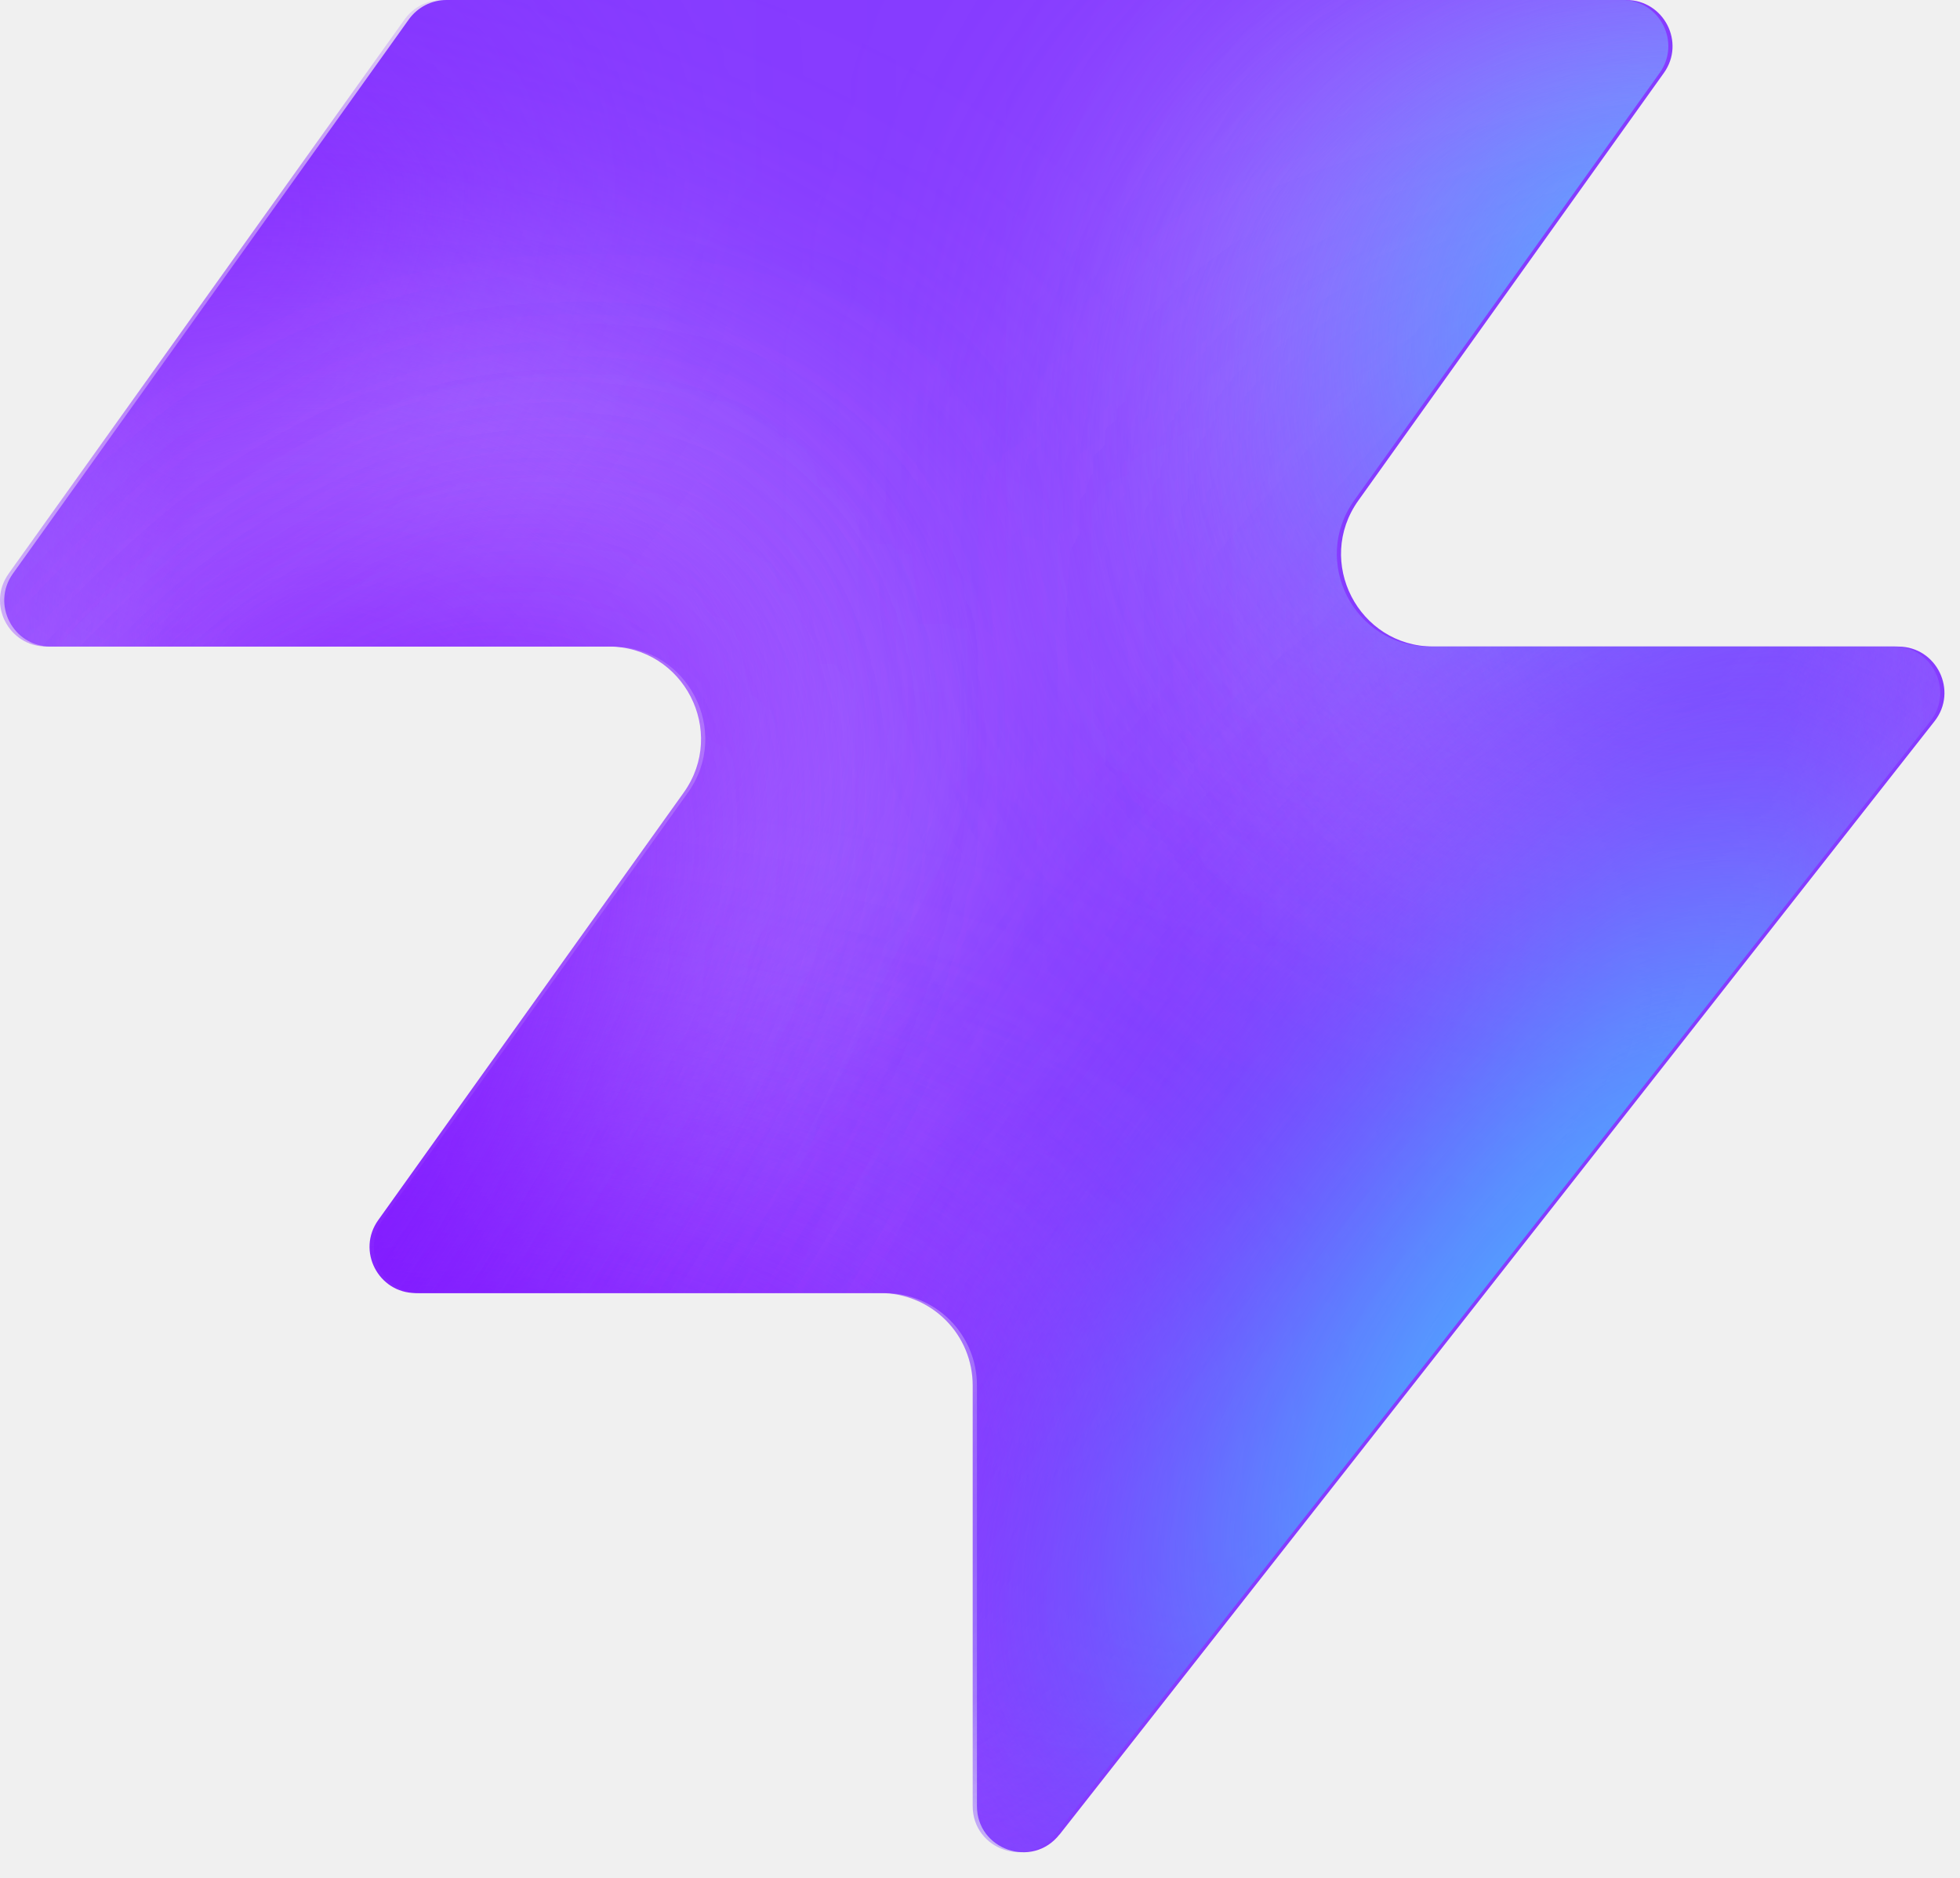
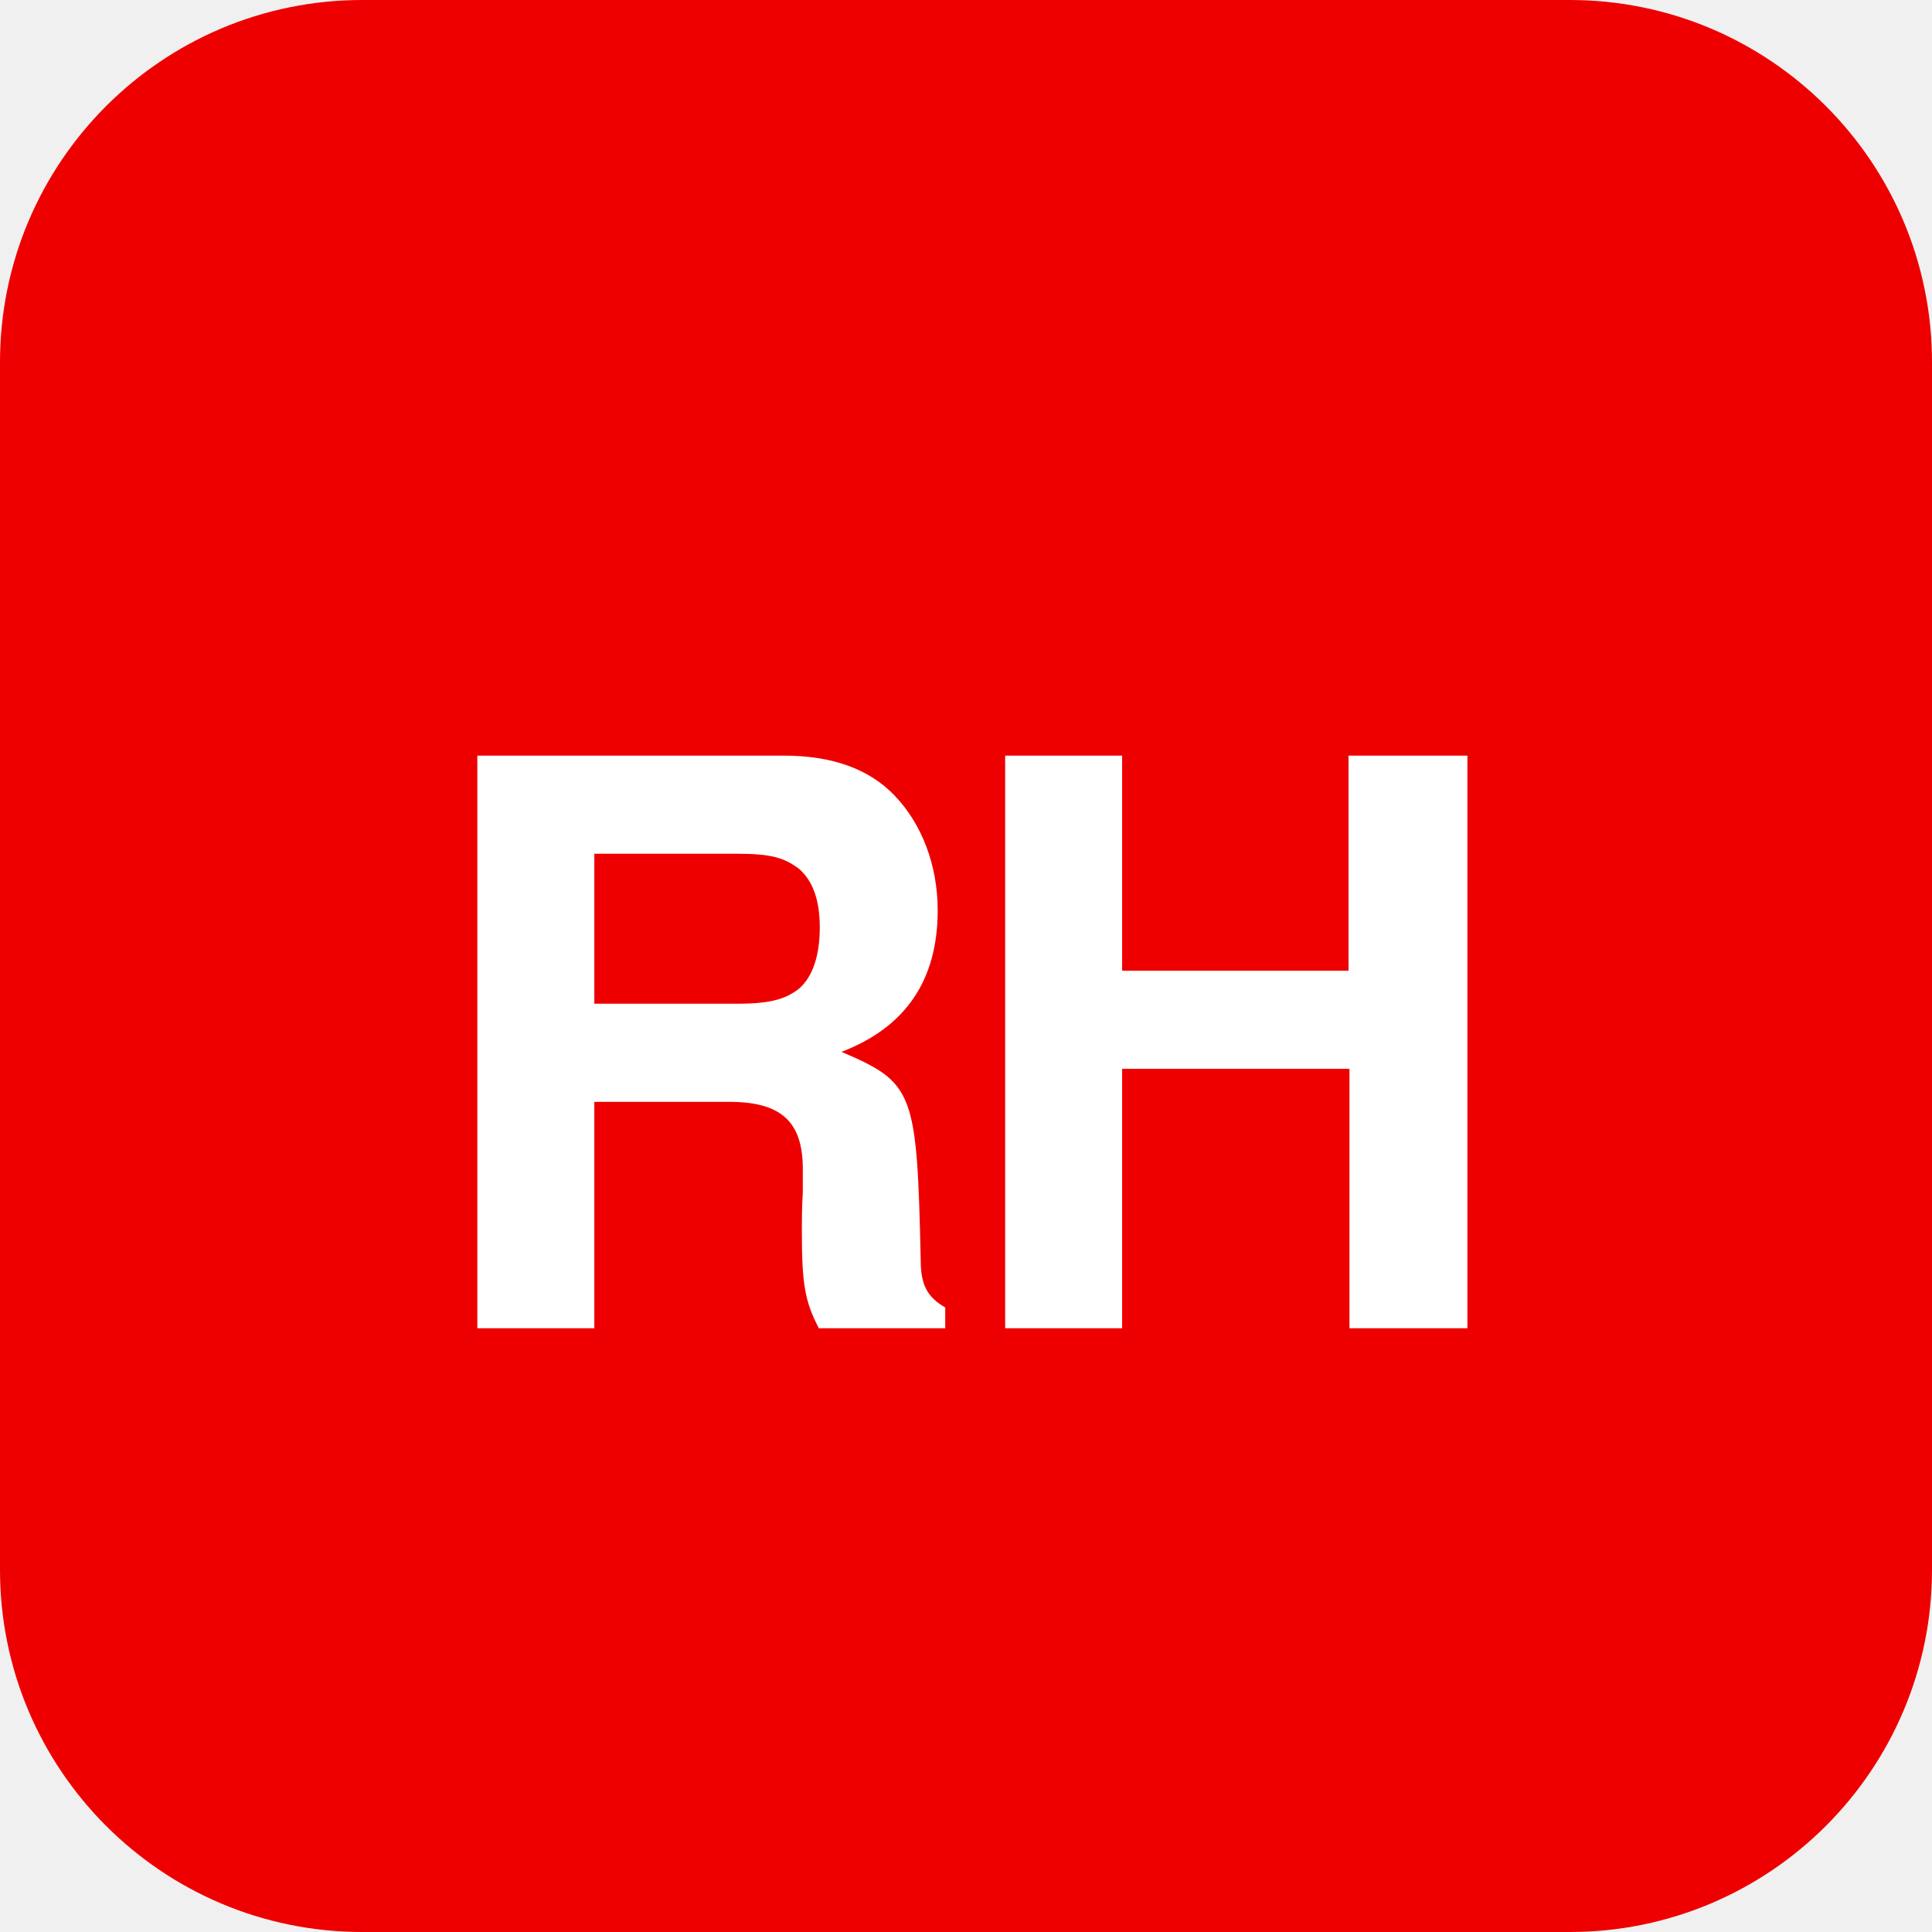
- <svg xmlns="http://www.w3.org/2000/svg" width="48" height="46" fill="none" viewBox="0 0 48 46">
-   <path fill="#863bff" d="M25.946 44.938c-.664.845-2.021.375-2.021-.698V33.937a2.26 2.26 0 0 0-2.262-2.262H10.287c-.92 0-1.456-1.04-.92-1.788l7.48-10.471c1.07-1.497 0-3.578-1.842-3.578H1.237c-.92 0-1.456-1.04-.92-1.788L10.013.474c.214-.297.556-.474.92-.474h28.894c.92 0 1.456 1.04.92 1.788l-7.48 10.471c-1.07 1.498 0 3.579 1.842 3.579h11.377c.943 0 1.473 1.088.89 1.83L25.947 44.94z" style="fill:#863bff;fill:color(display-p3 .525 .23 1);fill-opacity:1" />
-   <mask id="a" width="48" height="46" x="0" y="0" maskUnits="userSpaceOnUse" style="mask-type:alpha">
-     <path fill="#000" d="M25.842 44.938c-.664.844-2.021.375-2.021-.698V33.937a2.26 2.26 0 0 0-2.262-2.262H10.183c-.92 0-1.456-1.04-.92-1.788l7.48-10.471c1.07-1.498 0-3.579-1.842-3.579H1.133c-.92 0-1.456-1.04-.92-1.787L9.91.473c.214-.297.556-.474.92-.474h28.894c.92 0 1.456 1.04.92 1.788l-7.48 10.471c-1.07 1.498 0 3.578 1.842 3.578h11.377c.943 0 1.473 1.088.89 1.832L25.843 44.94z" style="fill:#000;fill-opacity:1" />
-   </mask>
-   <g mask="url(#a)">
-     <g filter="url(#b)">
-       <ellipse cx="5.508" cy="14.704" fill="#ede6ff" rx="5.508" ry="14.704" style="fill:#ede6ff;fill:color(display-p3 .927 .903 1);fill-opacity:1" transform="matrix(.00324 1 1 -.00324 -4.47 31.516)" />
-     </g>
-     <g filter="url(#c)">
-       <ellipse cx="10.399" cy="29.851" fill="#ede6ff" rx="10.399" ry="29.851" style="fill:#ede6ff;fill:color(display-p3 .927 .903 1);fill-opacity:1" transform="matrix(.00324 1 1 -.00324 -39.328 7.883)" />
-     </g>
-     <g filter="url(#d)">
-       <ellipse cx="5.508" cy="30.487" fill="#7e14ff" rx="5.508" ry="30.487" style="fill:#7e14ff;fill:color(display-p3 .492 .077 1);fill-opacity:1" transform="rotate(89.814 -25.913 -14.639)scale(1 -1)" />
-     </g>
-     <g filter="url(#e)">
-       <ellipse cx="5.508" cy="30.599" fill="#7e14ff" rx="5.508" ry="30.599" style="fill:#7e14ff;fill:color(display-p3 .492 .077 1);fill-opacity:1" transform="rotate(89.814 -32.644 -3.334)scale(1 -1)" />
-     </g>
-     <g filter="url(#f)">
-       <ellipse cx="5.508" cy="30.599" fill="#7e14ff" rx="5.508" ry="30.599" style="fill:#7e14ff;fill:color(display-p3 .492 .077 1);fill-opacity:1" transform="matrix(.00324 1 1 -.00324 -34.34 30.47)" />
-     </g>
-     <g filter="url(#g)">
-       <ellipse cx="14.072" cy="22.078" fill="#ede6ff" rx="14.072" ry="22.078" style="fill:#ede6ff;fill:color(display-p3 .927 .903 1);fill-opacity:1" transform="rotate(93.35 24.506 48.493)scale(-1 1)" />
-     </g>
-     <g filter="url(#h)">
-       <ellipse cx="3.47" cy="21.501" fill="#7e14ff" rx="3.47" ry="21.501" style="fill:#7e14ff;fill:color(display-p3 .492 .077 1);fill-opacity:1" transform="rotate(89.009 28.708 47.59)scale(-1 1)" />
-     </g>
-     <g filter="url(#i)">
-       <ellipse cx="3.47" cy="21.501" fill="#7e14ff" rx="3.47" ry="21.501" style="fill:#7e14ff;fill:color(display-p3 .492 .077 1);fill-opacity:1" transform="rotate(89.009 28.708 47.59)scale(-1 1)" />
-     </g>
-     <g filter="url(#j)">
-       <ellipse cx=".387" cy="8.972" fill="#7e14ff" rx="4.407" ry="29.108" style="fill:#7e14ff;fill:color(display-p3 .492 .077 1);fill-opacity:1" transform="rotate(39.51 .387 8.972)" />
-     </g>
-     <g filter="url(#k)">
-       <ellipse cx="47.523" cy="-6.092" fill="#7e14ff" rx="4.407" ry="29.108" style="fill:#7e14ff;fill:color(display-p3 .492 .077 1);fill-opacity:1" transform="rotate(37.892 47.523 -6.092)" />
-     </g>
-     <g filter="url(#l)">
-       <ellipse cx="41.412" cy="6.333" fill="#47bfff" rx="5.971" ry="9.665" style="fill:#47bfff;fill:color(display-p3 .28 .748 1);fill-opacity:1" transform="rotate(37.892 41.412 6.333)" />
-     </g>
-     <g filter="url(#m)">
-       <ellipse cx="-1.879" cy="38.332" fill="#7e14ff" rx="4.407" ry="29.108" style="fill:#7e14ff;fill:color(display-p3 .492 .077 1);fill-opacity:1" transform="rotate(37.892 -1.88 38.332)" />
-     </g>
-     <g filter="url(#n)">
-       <ellipse cx="-1.879" cy="38.332" fill="#7e14ff" rx="4.407" ry="29.108" style="fill:#7e14ff;fill:color(display-p3 .492 .077 1);fill-opacity:1" transform="rotate(37.892 -1.88 38.332)" />
-     </g>
-     <g filter="url(#o)">
-       <ellipse cx="35.651" cy="29.907" fill="#7e14ff" rx="4.407" ry="29.108" style="fill:#7e14ff;fill:color(display-p3 .492 .077 1);fill-opacity:1" transform="rotate(37.892 35.651 29.907)" />
-     </g>
-     <g filter="url(#p)">
-       <ellipse cx="38.418" cy="32.4" fill="#47bfff" rx="5.971" ry="15.297" style="fill:#47bfff;fill:color(display-p3 .28 .748 1);fill-opacity:1" transform="rotate(37.892 38.418 32.4)" />
-     </g>
-   </g>
-   <defs>
-     <filter id="b" width="60.045" height="41.654" x="-19.77" y="16.149" color-interpolation-filters="sRGB" filterUnits="userSpaceOnUse">
-       <feFlood flood-opacity="0" result="BackgroundImageFix" />
-       <feBlend in="SourceGraphic" in2="BackgroundImageFix" result="shape" />
-       <feGaussianBlur result="effect1_foregroundBlur_2002_17158" stdDeviation="7.659" />
-     </filter>
-     <filter id="c" width="90.34" height="51.437" x="-54.613" y="-7.533" color-interpolation-filters="sRGB" filterUnits="userSpaceOnUse">
-       <feFlood flood-opacity="0" result="BackgroundImageFix" />
-       <feBlend in="SourceGraphic" in2="BackgroundImageFix" result="shape" />
-       <feGaussianBlur result="effect1_foregroundBlur_2002_17158" stdDeviation="7.659" />
-     </filter>
-     <filter id="d" width="79.355" height="29.4" x="-49.64" y="2.03" color-interpolation-filters="sRGB" filterUnits="userSpaceOnUse">
-       <feFlood flood-opacity="0" result="BackgroundImageFix" />
-       <feBlend in="SourceGraphic" in2="BackgroundImageFix" result="shape" />
-       <feGaussianBlur result="effect1_foregroundBlur_2002_17158" stdDeviation="4.596" />
-     </filter>
-     <filter id="e" width="79.579" height="29.4" x="-45.045" y="20.029" color-interpolation-filters="sRGB" filterUnits="userSpaceOnUse">
-       <feFlood flood-opacity="0" result="BackgroundImageFix" />
-       <feBlend in="SourceGraphic" in2="BackgroundImageFix" result="shape" />
-       <feGaussianBlur result="effect1_foregroundBlur_2002_17158" stdDeviation="4.596" />
-     </filter>
-     <filter id="f" width="79.579" height="29.4" x="-43.513" y="21.178" color-interpolation-filters="sRGB" filterUnits="userSpaceOnUse">
-       <feFlood flood-opacity="0" result="BackgroundImageFix" />
-       <feBlend in="SourceGraphic" in2="BackgroundImageFix" result="shape" />
-       <feGaussianBlur result="effect1_foregroundBlur_2002_17158" stdDeviation="4.596" />
-     </filter>
-     <filter id="g" width="74.749" height="58.852" x="15.756" y="-17.901" color-interpolation-filters="sRGB" filterUnits="userSpaceOnUse">
-       <feFlood flood-opacity="0" result="BackgroundImageFix" />
-       <feBlend in="SourceGraphic" in2="BackgroundImageFix" result="shape" />
-       <feGaussianBlur result="effect1_foregroundBlur_2002_17158" stdDeviation="7.659" />
-     </filter>
-     <filter id="h" width="61.377" height="25.362" x="23.548" y="2.284" color-interpolation-filters="sRGB" filterUnits="userSpaceOnUse">
-       <feFlood flood-opacity="0" result="BackgroundImageFix" />
-       <feBlend in="SourceGraphic" in2="BackgroundImageFix" result="shape" />
-       <feGaussianBlur result="effect1_foregroundBlur_2002_17158" stdDeviation="4.596" />
-     </filter>
-     <filter id="i" width="61.377" height="25.362" x="23.548" y="2.284" color-interpolation-filters="sRGB" filterUnits="userSpaceOnUse">
-       <feFlood flood-opacity="0" result="BackgroundImageFix" />
-       <feBlend in="SourceGraphic" in2="BackgroundImageFix" result="shape" />
-       <feGaussianBlur result="effect1_foregroundBlur_2002_17158" stdDeviation="4.596" />
-     </filter>
-     <filter id="j" width="56.045" height="63.649" x="-27.636" y="-22.853" color-interpolation-filters="sRGB" filterUnits="userSpaceOnUse">
-       <feFlood flood-opacity="0" result="BackgroundImageFix" />
-       <feBlend in="SourceGraphic" in2="BackgroundImageFix" result="shape" />
-       <feGaussianBlur result="effect1_foregroundBlur_2002_17158" stdDeviation="4.596" />
-     </filter>
-     <filter id="k" width="54.814" height="64.646" x="20.116" y="-38.415" color-interpolation-filters="sRGB" filterUnits="userSpaceOnUse">
-       <feFlood flood-opacity="0" result="BackgroundImageFix" />
-       <feBlend in="SourceGraphic" in2="BackgroundImageFix" result="shape" />
-       <feGaussianBlur result="effect1_foregroundBlur_2002_17158" stdDeviation="4.596" />
-     </filter>
-     <filter id="l" width="33.541" height="35.313" x="24.641" y="-11.323" color-interpolation-filters="sRGB" filterUnits="userSpaceOnUse">
-       <feFlood flood-opacity="0" result="BackgroundImageFix" />
-       <feBlend in="SourceGraphic" in2="BackgroundImageFix" result="shape" />
-       <feGaussianBlur result="effect1_foregroundBlur_2002_17158" stdDeviation="4.596" />
-     </filter>
-     <filter id="m" width="54.814" height="64.646" x="-29.286" y="6.009" color-interpolation-filters="sRGB" filterUnits="userSpaceOnUse">
-       <feFlood flood-opacity="0" result="BackgroundImageFix" />
-       <feBlend in="SourceGraphic" in2="BackgroundImageFix" result="shape" />
-       <feGaussianBlur result="effect1_foregroundBlur_2002_17158" stdDeviation="4.596" />
-     </filter>
-     <filter id="n" width="54.814" height="64.646" x="-29.286" y="6.009" color-interpolation-filters="sRGB" filterUnits="userSpaceOnUse">
-       <feFlood flood-opacity="0" result="BackgroundImageFix" />
-       <feBlend in="SourceGraphic" in2="BackgroundImageFix" result="shape" />
-       <feGaussianBlur result="effect1_foregroundBlur_2002_17158" stdDeviation="4.596" />
-     </filter>
-     <filter id="o" width="54.814" height="64.646" x="8.244" y="-2.416" color-interpolation-filters="sRGB" filterUnits="userSpaceOnUse">
-       <feFlood flood-opacity="0" result="BackgroundImageFix" />
-       <feBlend in="SourceGraphic" in2="BackgroundImageFix" result="shape" />
-       <feGaussianBlur result="effect1_foregroundBlur_2002_17158" stdDeviation="4.596" />
-     </filter>
-     <filter id="p" width="39.409" height="43.623" x="18.713" y="10.588" color-interpolation-filters="sRGB" filterUnits="userSpaceOnUse">
-       <feFlood flood-opacity="0" result="BackgroundImageFix" />
-       <feBlend in="SourceGraphic" in2="BackgroundImageFix" result="shape" />
-       <feGaussianBlur result="effect1_foregroundBlur_2002_17158" stdDeviation="4.596" />
-     </filter>
-   </defs>
+ <svg xmlns="http://www.w3.org/2000/svg" viewBox="0 0 32 32" width="32" height="32">
+   <rect width="32" height="32" rx="6" ry="6" fill="#EE0000" />
+   <text x="16" y="22" font-family="system-ui, -apple-system, Helvetica, Arial, sans-serif" font-size="13" font-weight="700" fill="white" text-anchor="middle" letter-spacing="-0.5">RH</text>
</svg>
